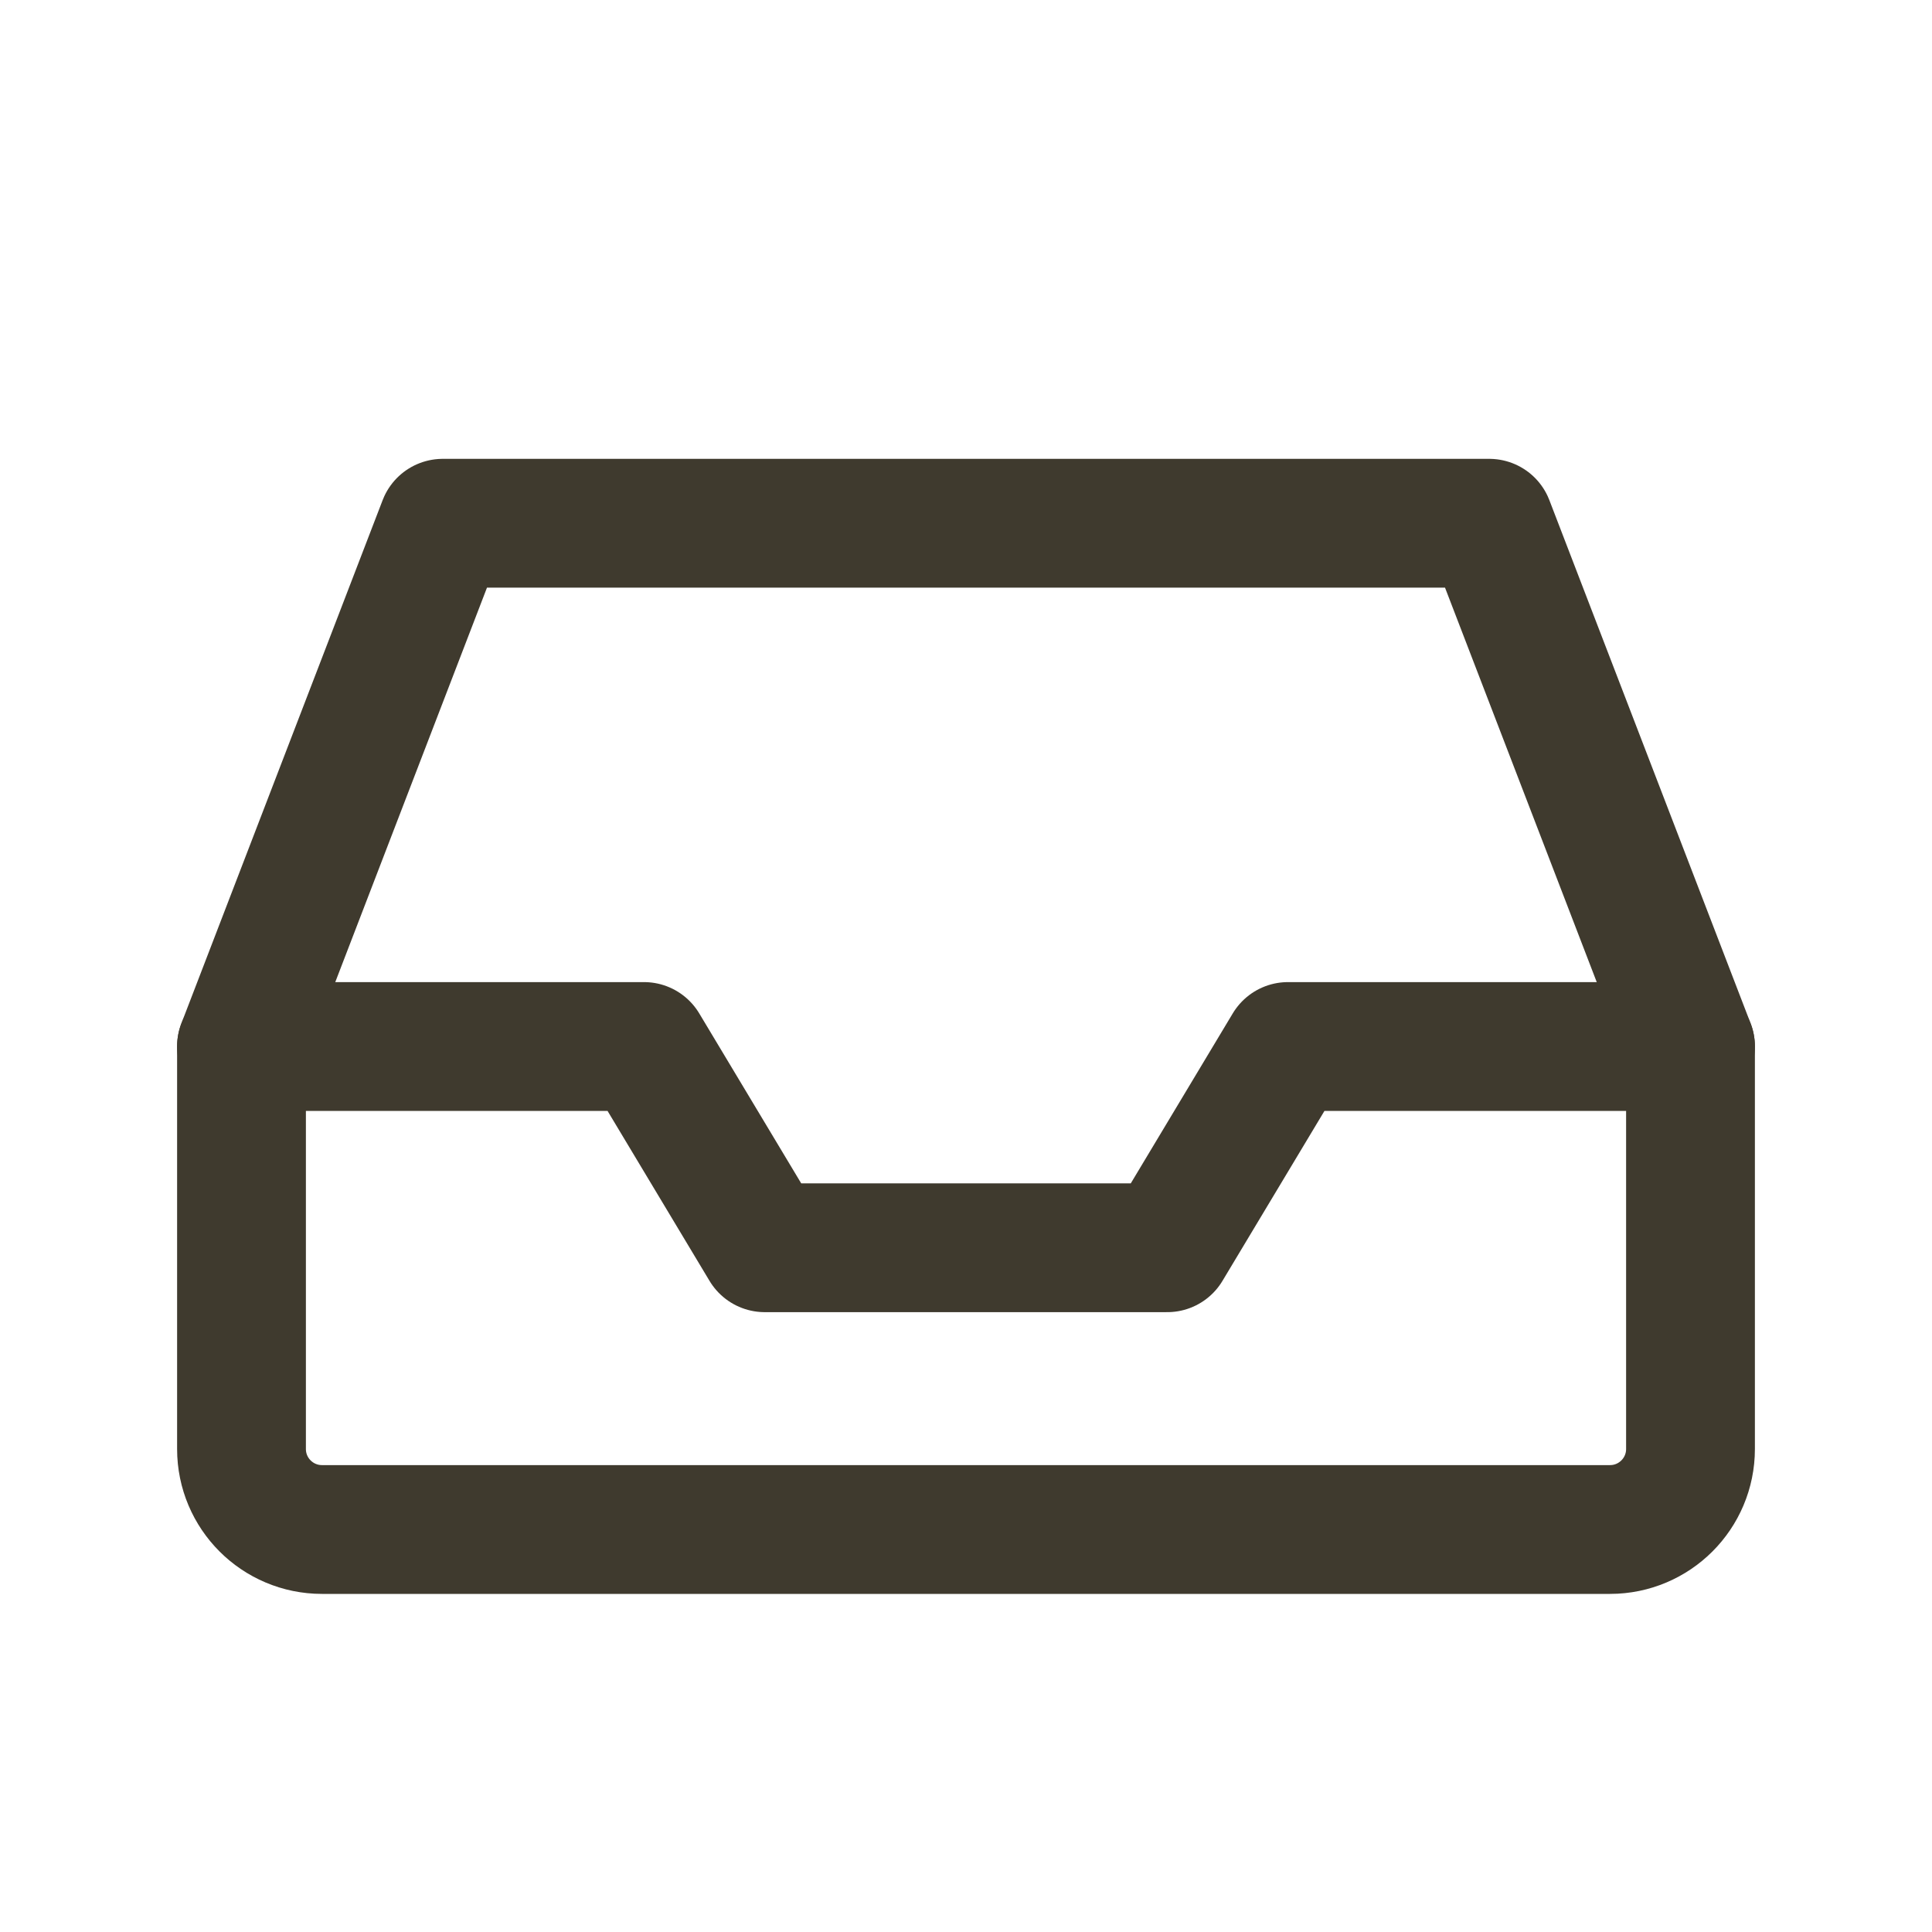
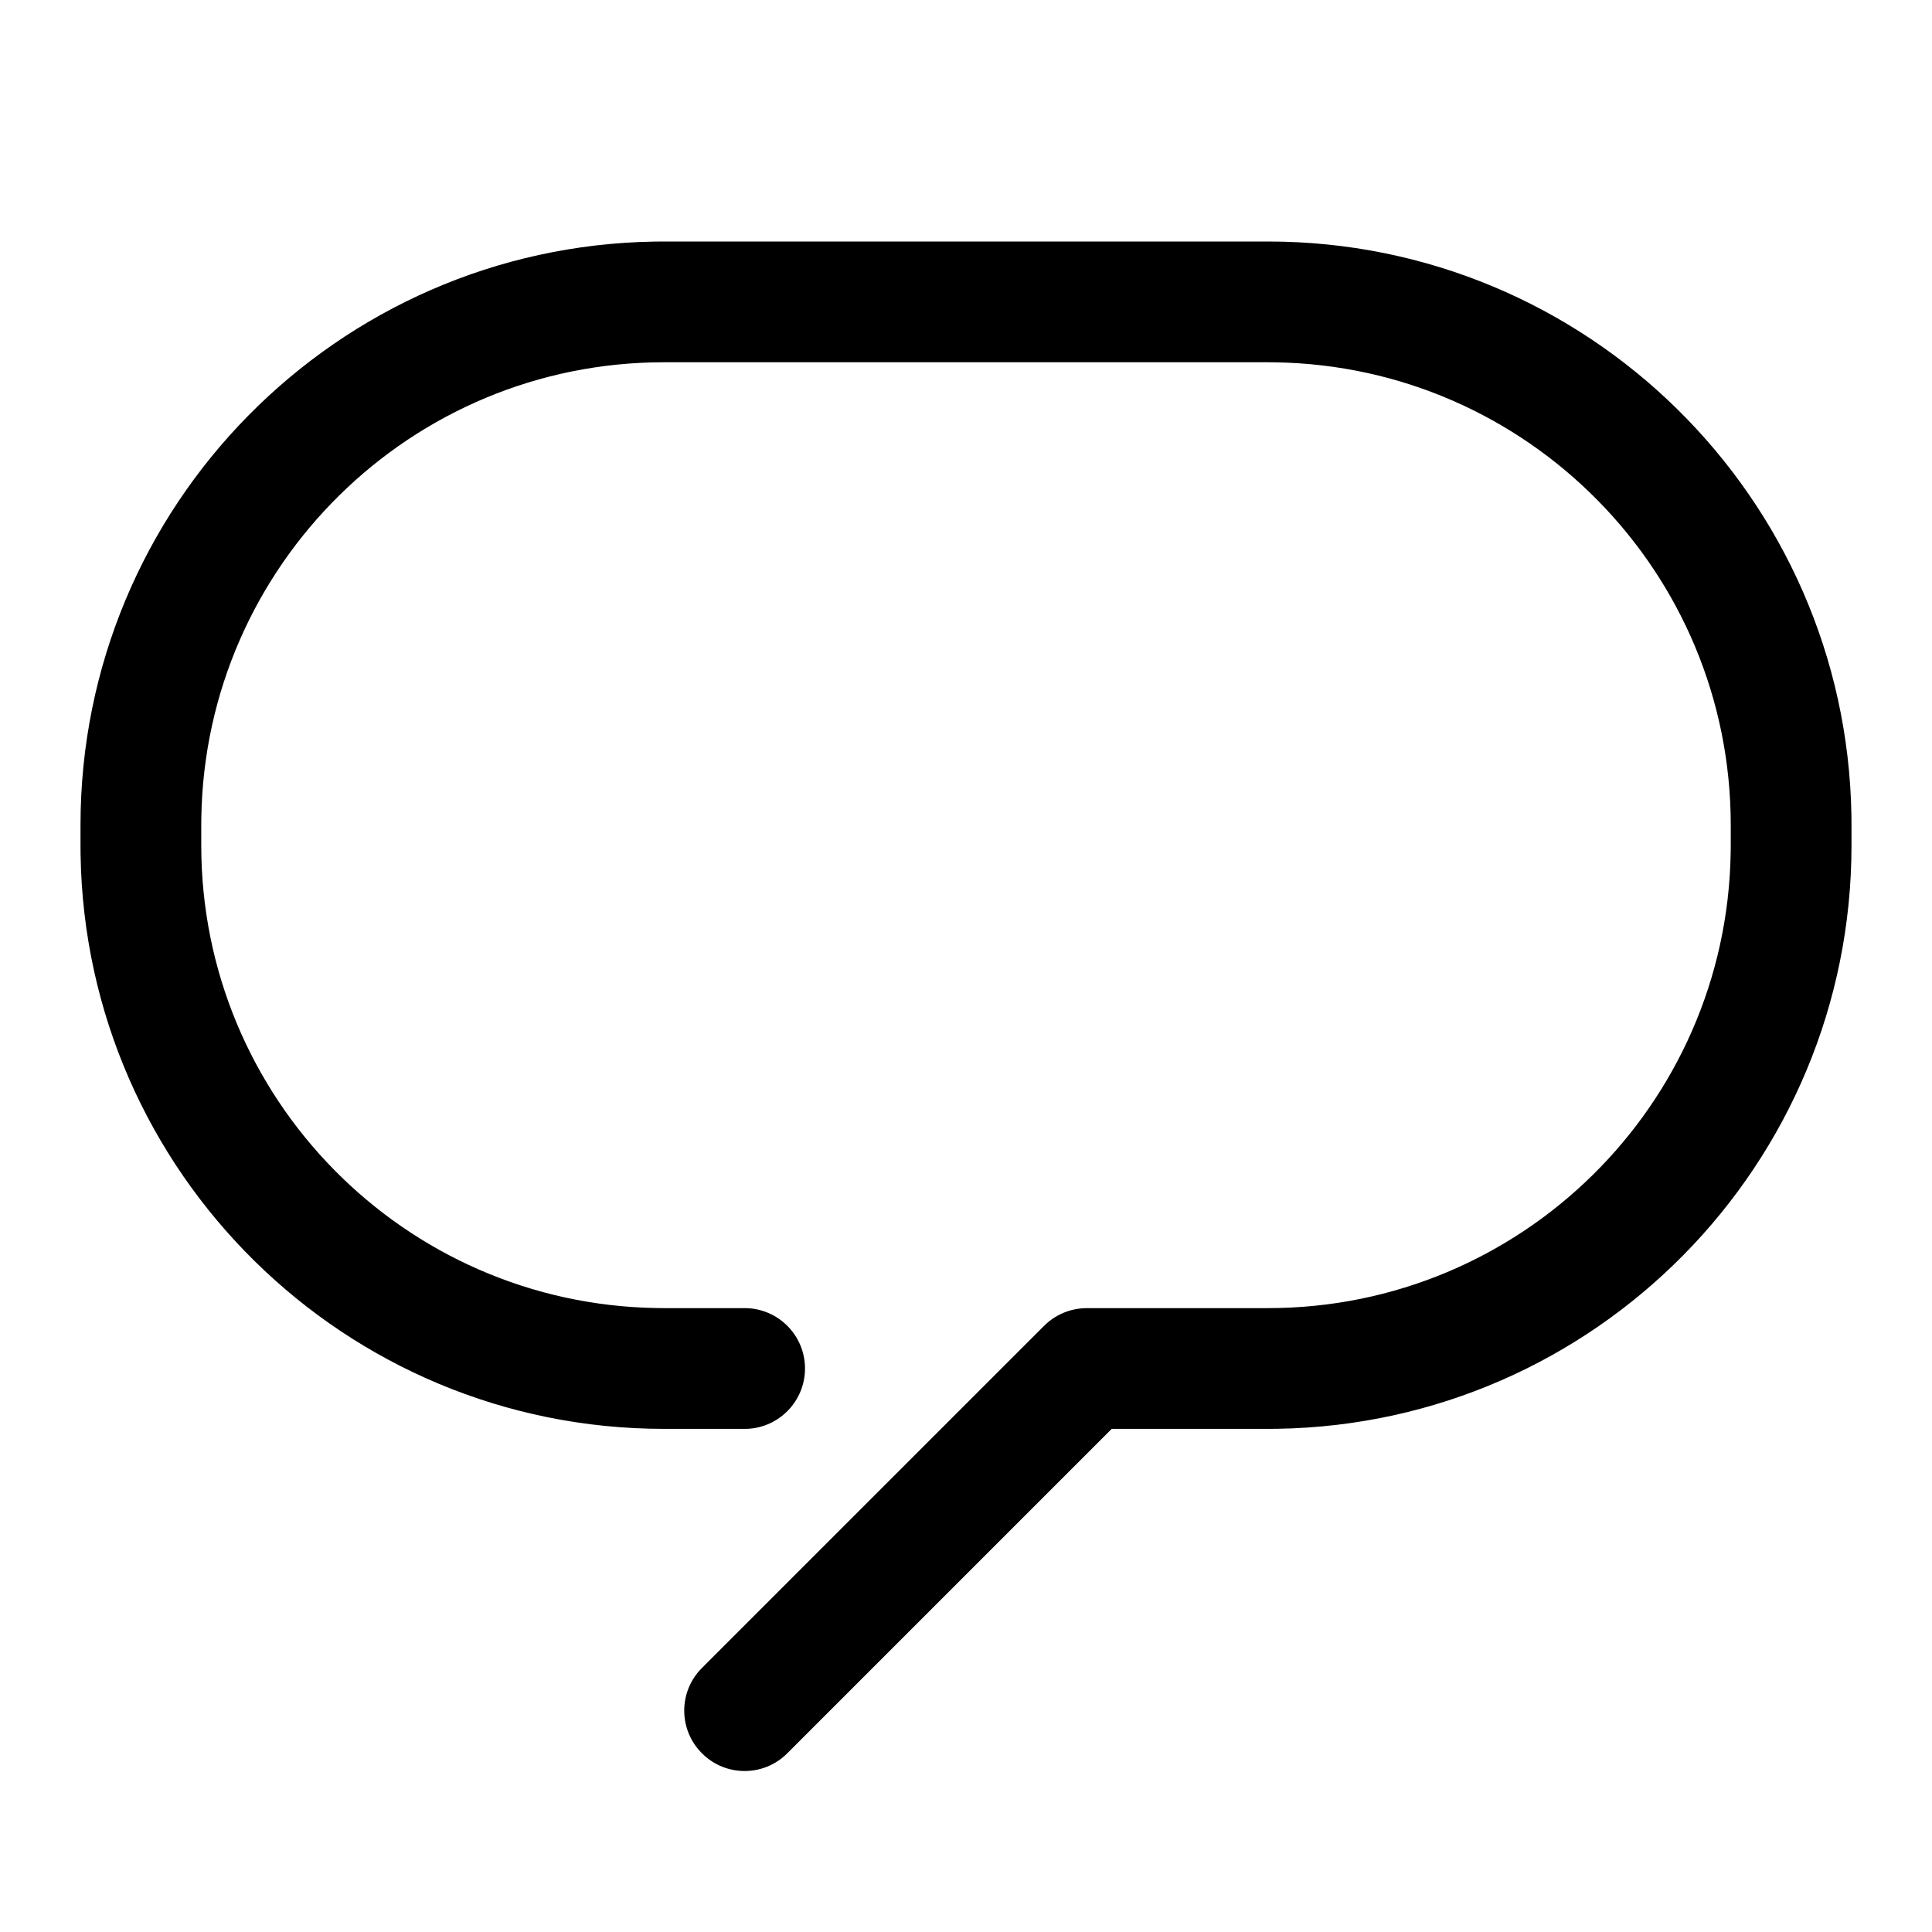
- <svg xmlns="http://www.w3.org/2000/svg" width="24" height="24" viewBox="0 0 24 24" fill="none" stroke="#3F3A2E" stroke-width="1.6" stroke-linecap="round" stroke-linejoin="round">
-   <path d="M3 13l2.5-6.5h13L21 13v5a1 1 0 0 1-1 1H4a1 1 0 0 1-1-1v-5z" />
-   <path d="M3 13h5l1.5 2.5h5L16 13h5" />
+ <svg xmlns="http://www.w3.org/2000/svg" width="24" height="24" viewBox="0 0 24 24">
+   <path d="M15.75,3 C19.714,3 22.935,6.181 22.999,10.13 L23,10.25 L23,10.5 C23,14.464 19.819,17.685 15.87,17.749 L15.75,17.75 L13.81,17.75 L9.78,21.78 C9.499,22.062 9.05,22.073 8.756,21.814 L8.72,21.78 C8.438,21.499 8.427,21.05 8.686,20.756 L8.72,20.72 L12.97,16.47 C13.099,16.341 13.27,16.264 13.45,16.252 L13.5,16.25 L15.75,16.25 C18.894,16.25 21.448,13.727 21.499,10.595 L21.5,10.5 L21.5,10.25 C21.5,7.106 18.977,4.552 15.845,4.501 L15.75,4.5 L8.25,4.5 C5.106,4.5 2.552,7.023 2.501,10.155 L2.5,10.25 L2.5,10.5 C2.5,13.644 5.023,16.198 8.155,16.249 L8.25,16.25 L9.25,16.25 C9.664,16.25 10,16.586 10,17 C10,17.399 9.688,17.726 9.294,17.749 L9.25,17.75 L8.25,17.75 C4.286,17.75 1.065,14.569 1.001,10.62 L1,10.5 L1,10.25 C1,6.286 4.181,3.065 8.13,3.001 L8.25,3 L15.75,3 Z" fill-rule="nonzero" fill="currentColor" />
</svg>
